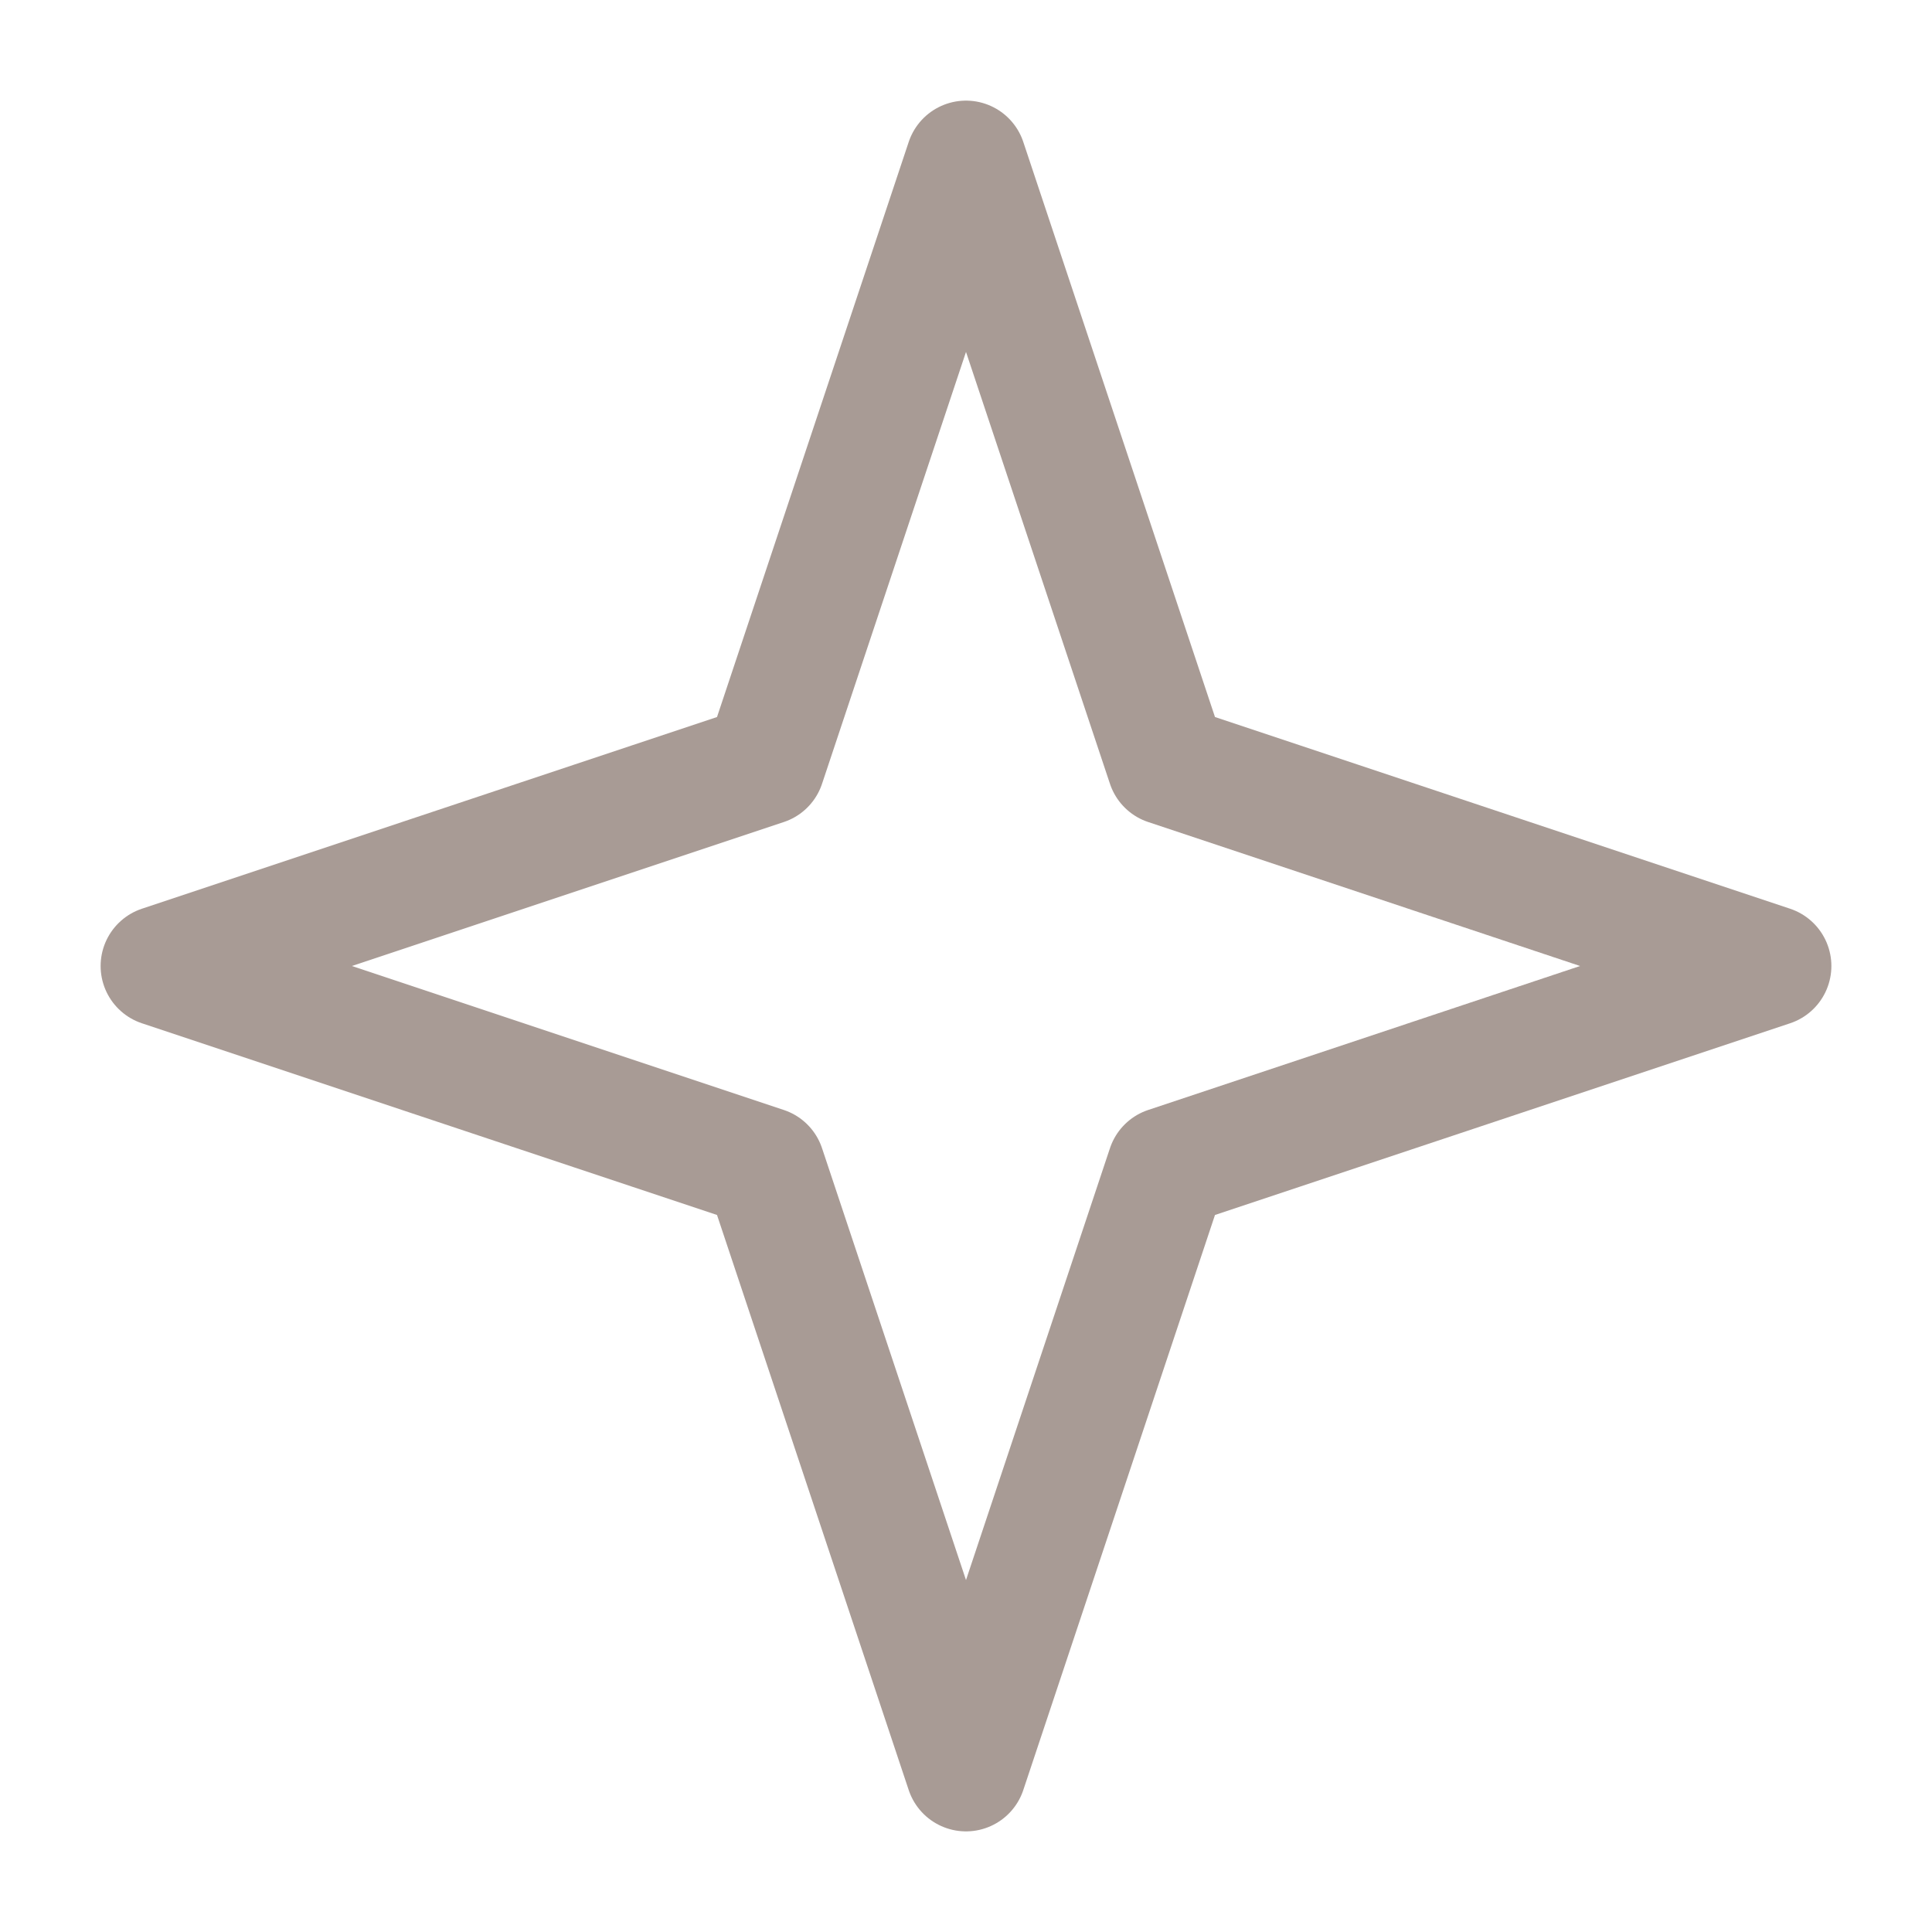
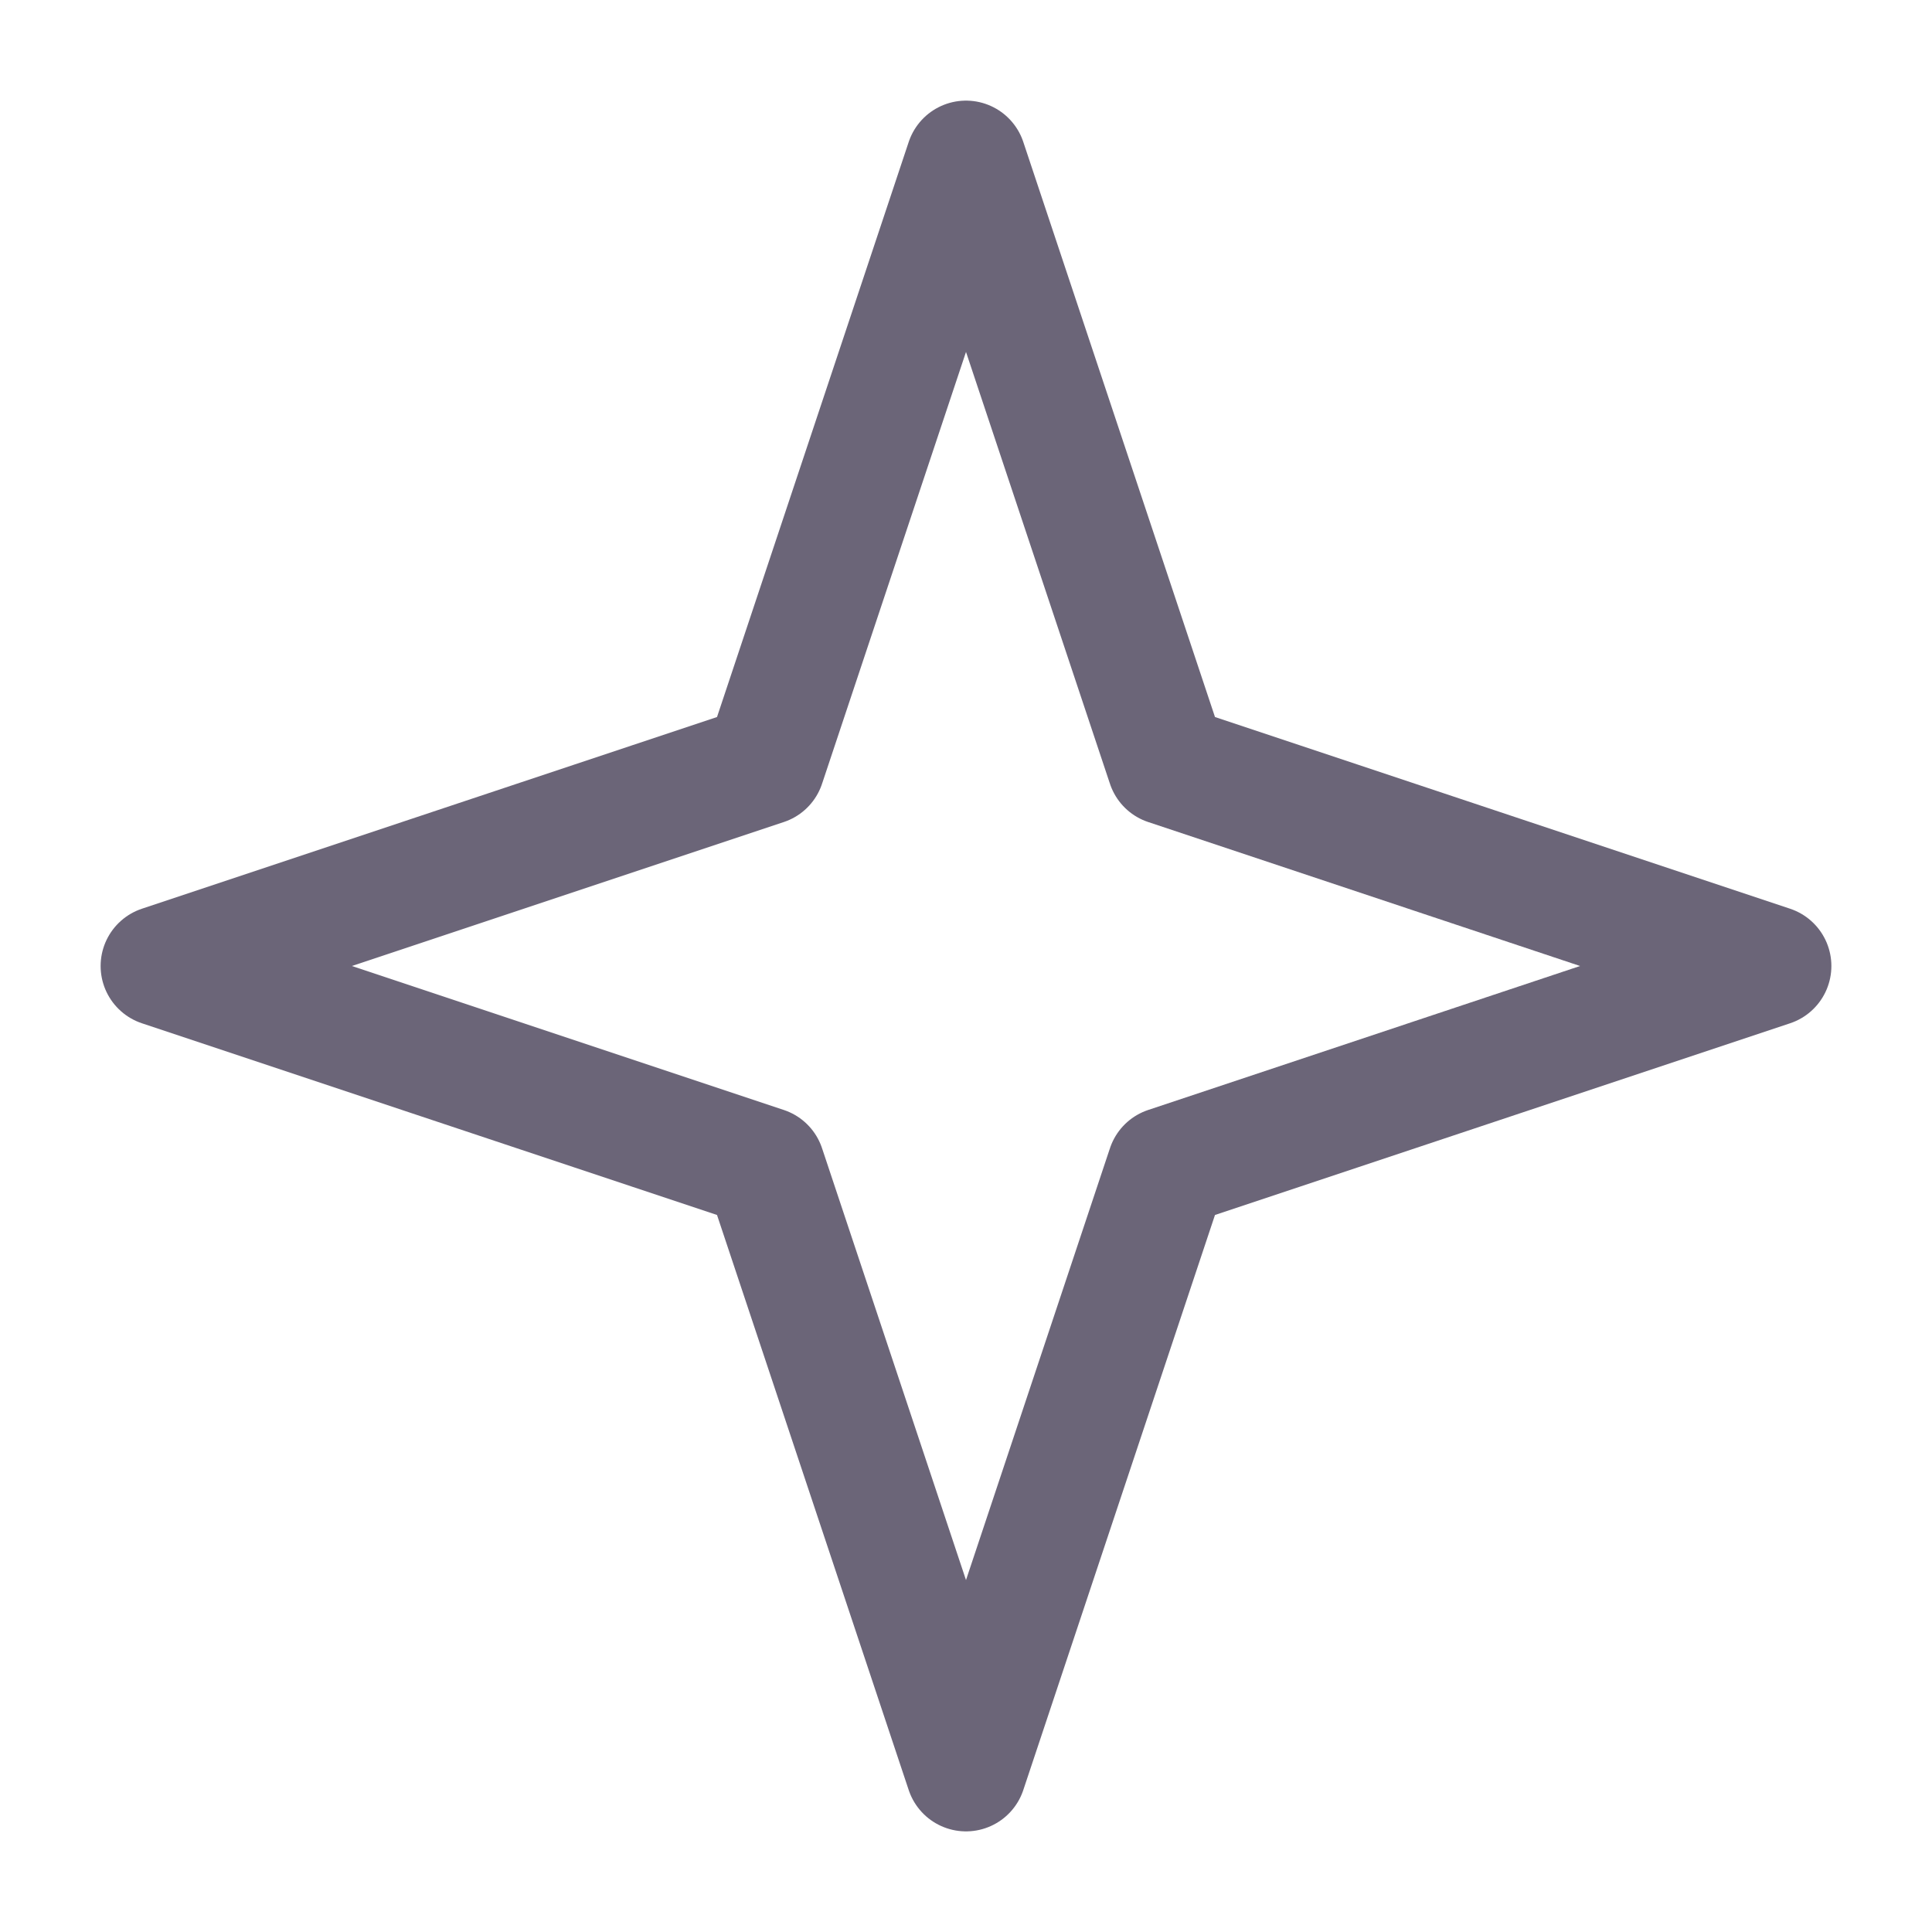
- <svg xmlns="http://www.w3.org/2000/svg" viewBox="0 0 24 24" fill="none" stroke="#A89B95" stroke-width="1.5" stroke-linecap="round" stroke-linejoin="round">
+ <svg xmlns="http://www.w3.org/2000/svg" viewBox="0 0 24 24" fill="none" stroke="#6B6578" stroke-width="1.5" stroke-linecap="round" stroke-linejoin="round">
  <path d="M12 2L14.5 9.5L22 12L14.5 14.5L12 22L9.5 14.5L2 12L9.5 9.5L12 2Z" />
</svg>
